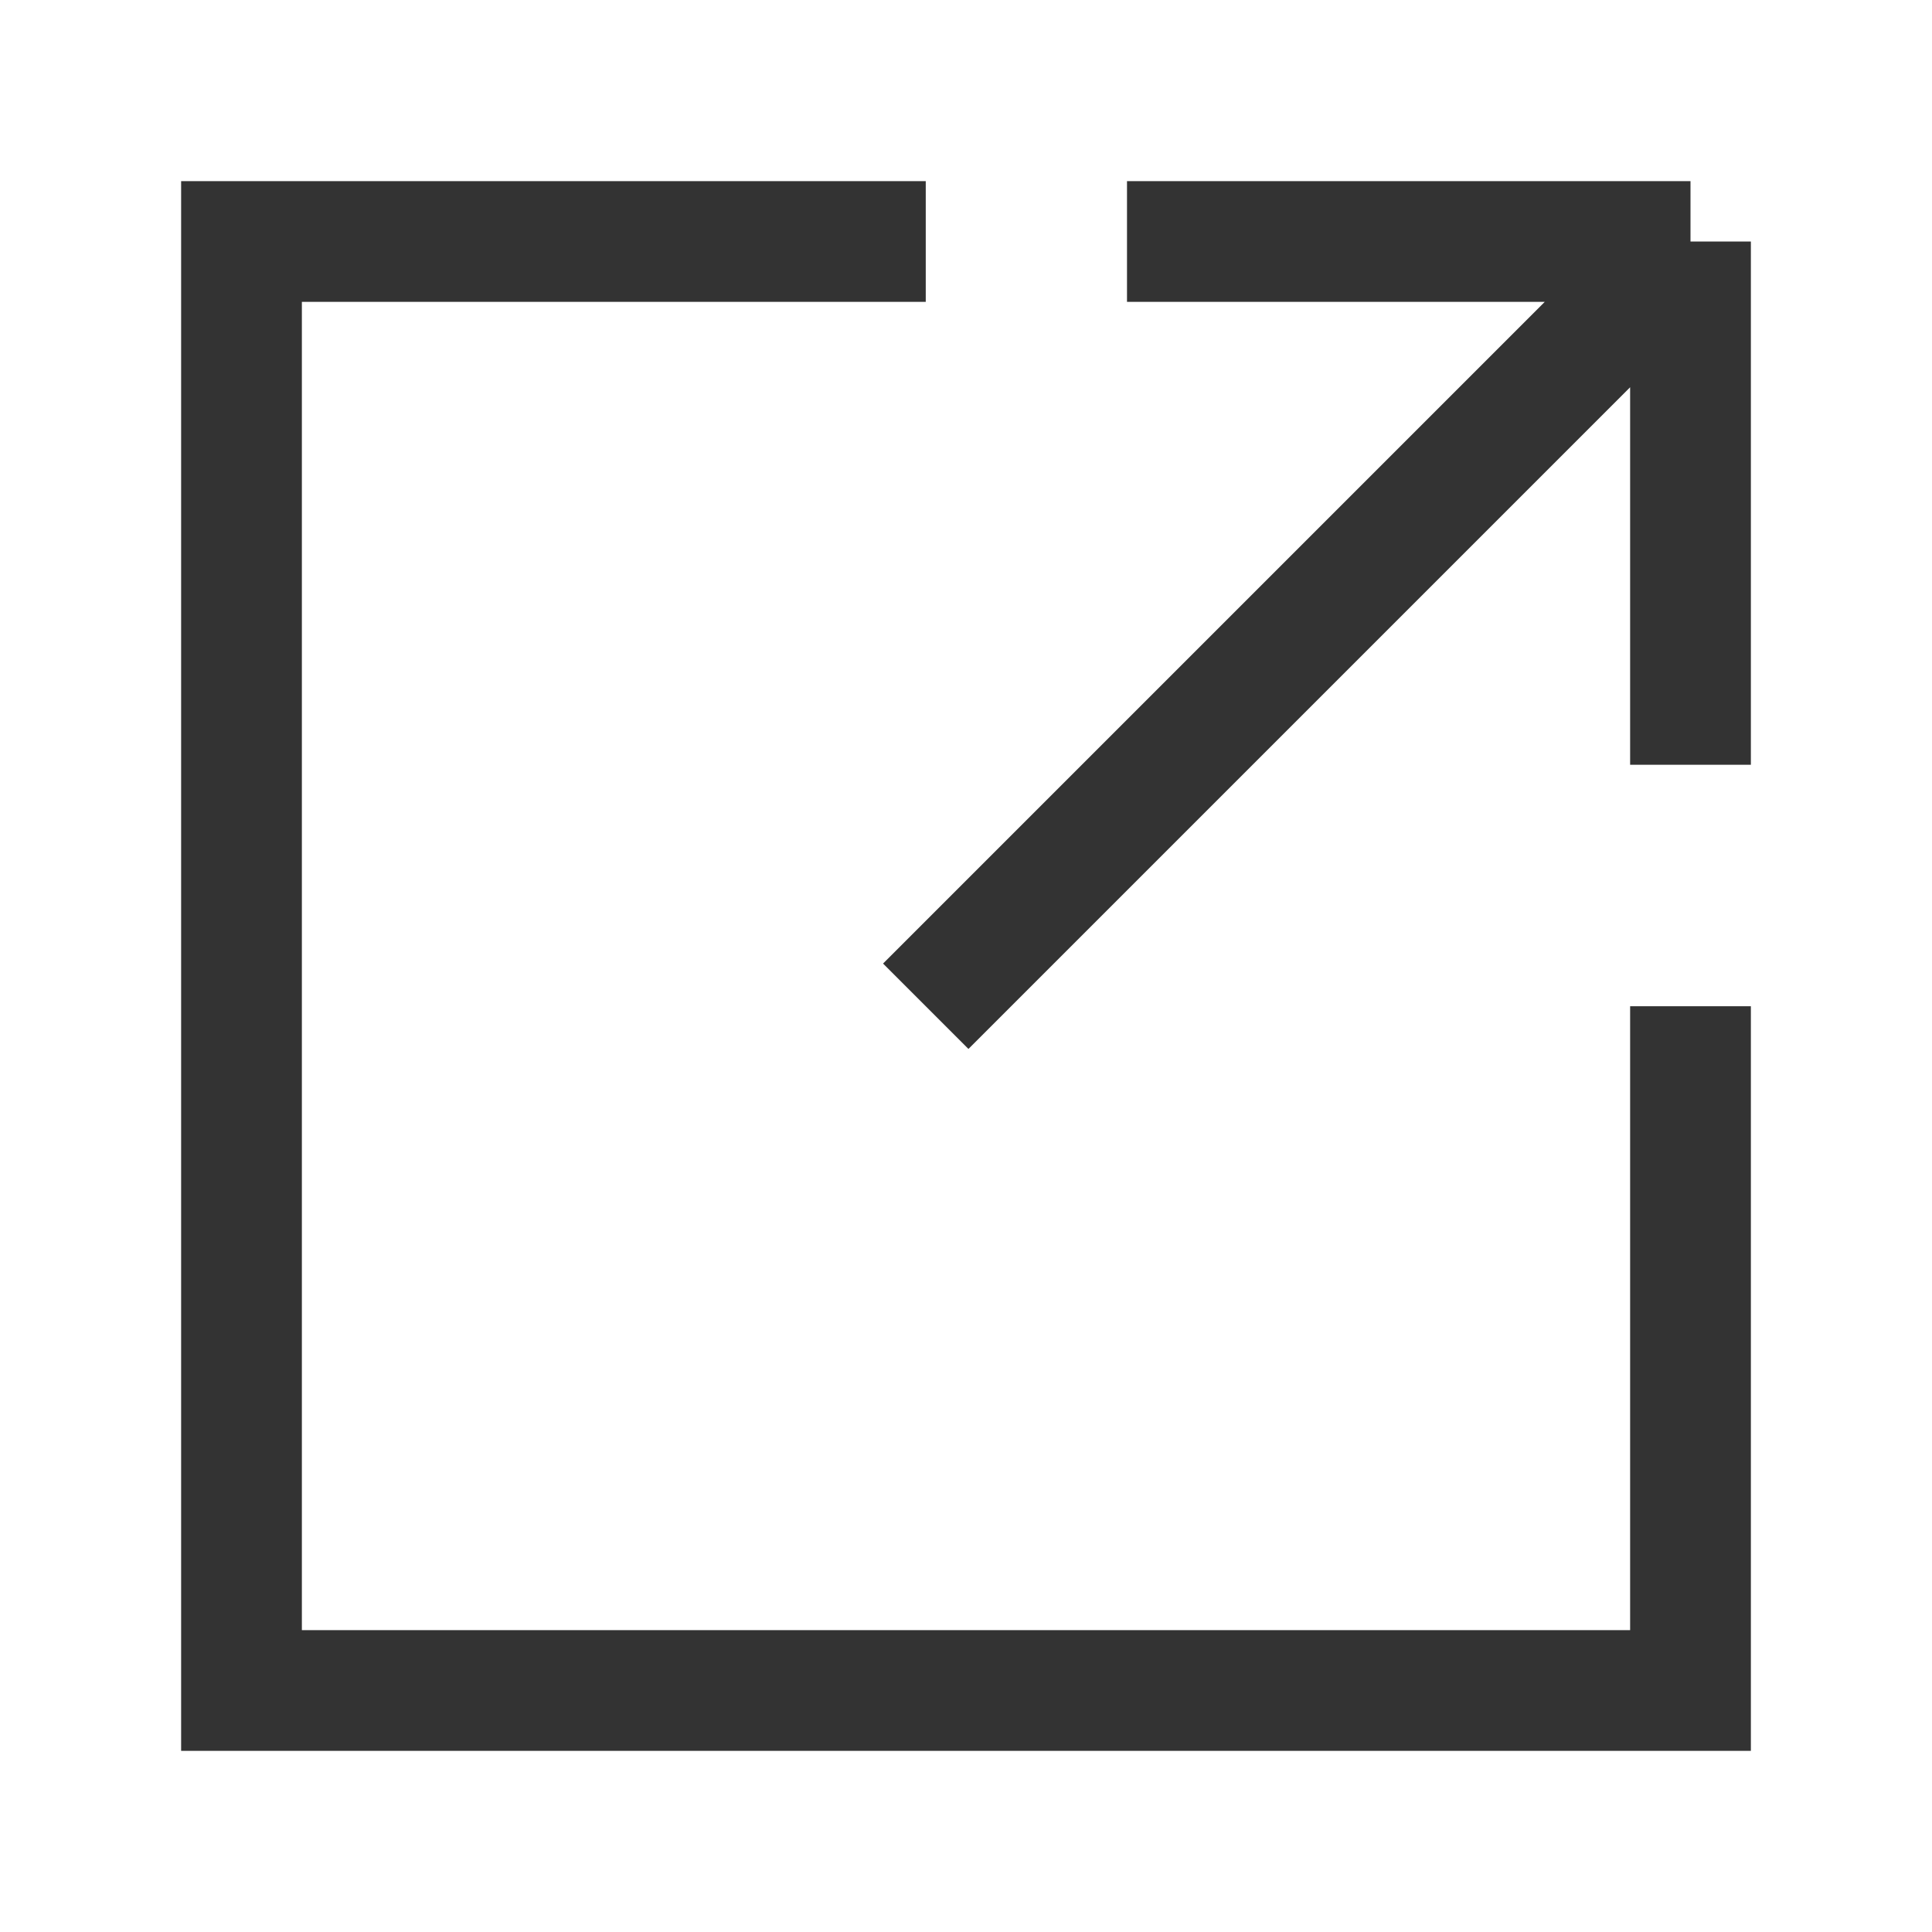
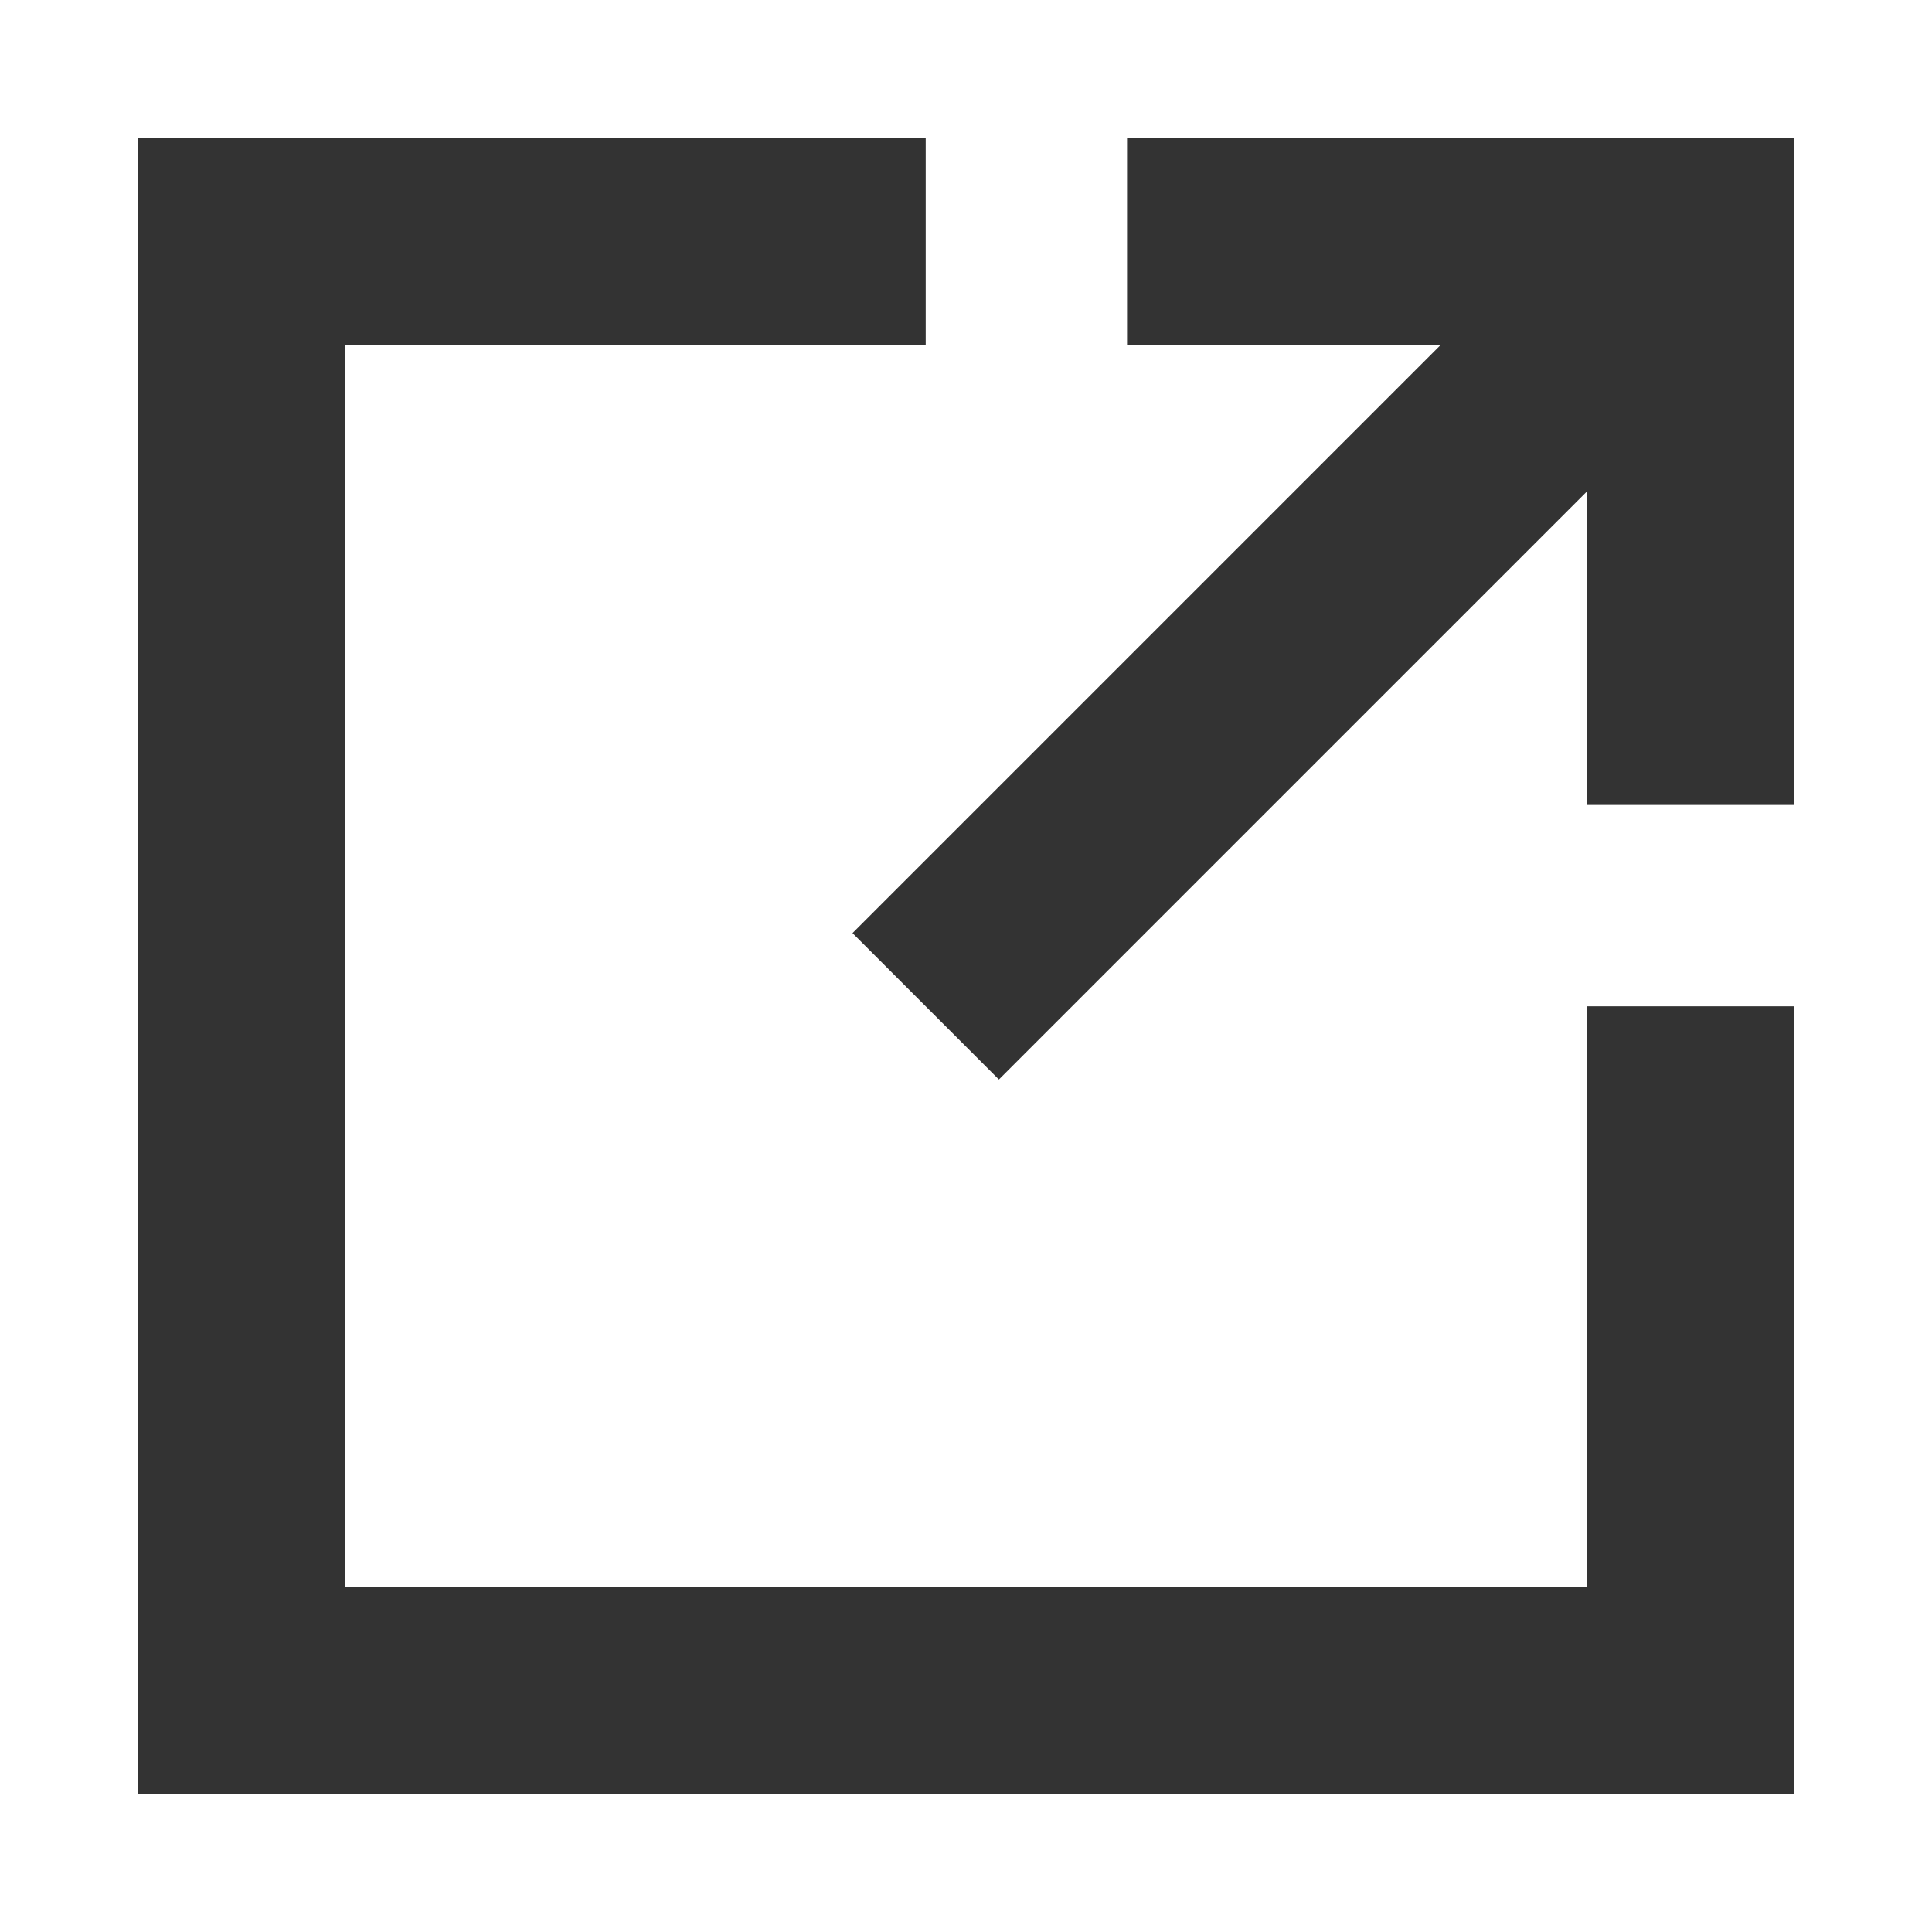
- <svg xmlns="http://www.w3.org/2000/svg" width="24" height="24" viewBox="0 0 24 24" fill="none">
-   <path d="M21 12.5V21H3V3H11.5M14 3H21M21 3V9.5M21 3L11.5 12.5" stroke="#333333" stroke-width="1.5" />
+ <svg xmlns="http://www.w3.org/2000/svg" width="14" height="14" viewBox="0 0 14 14" fill="none">
+   <path d="M12.25 7.292V12.25H1.75V1.75H6.708" stroke="#333333" stroke-width="1.5" />
+   <path d="M12.25 1.75L6.708 7.292" stroke="#333333" stroke-width="1.5" />
+   <path d="M12.25 5.833V1.75H8.167" stroke="#333333" stroke-width="1.5" />
</svg>
